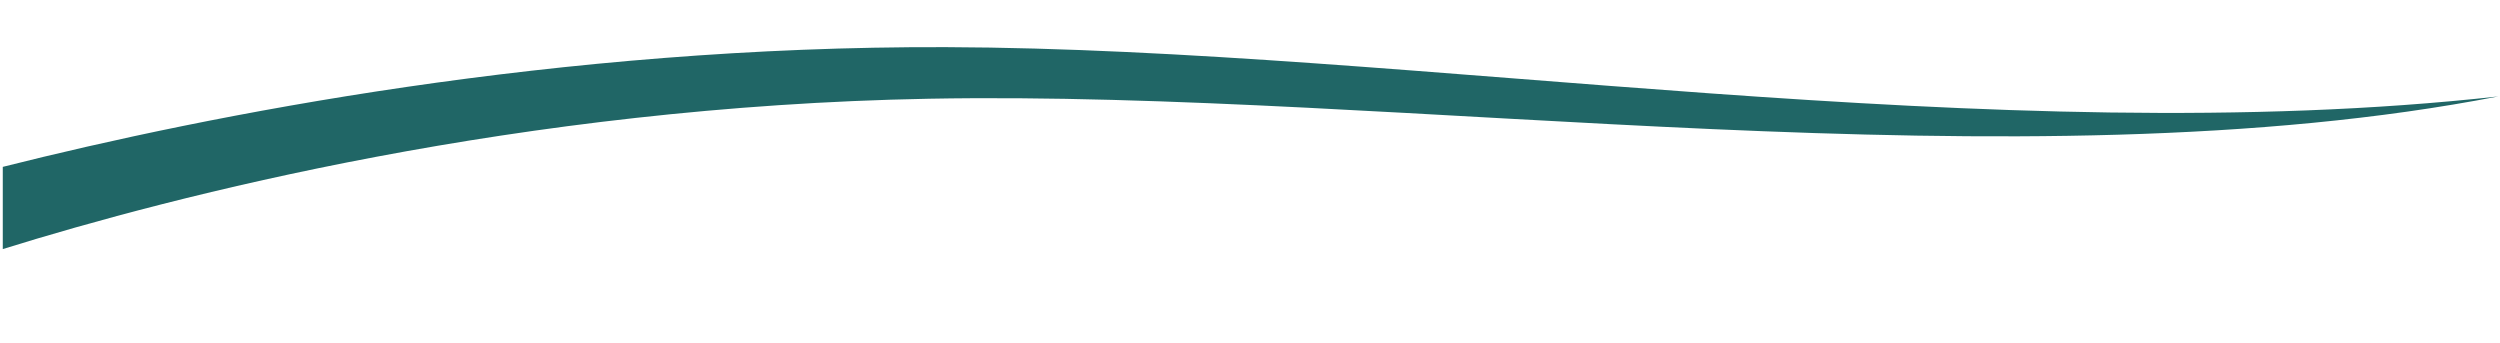
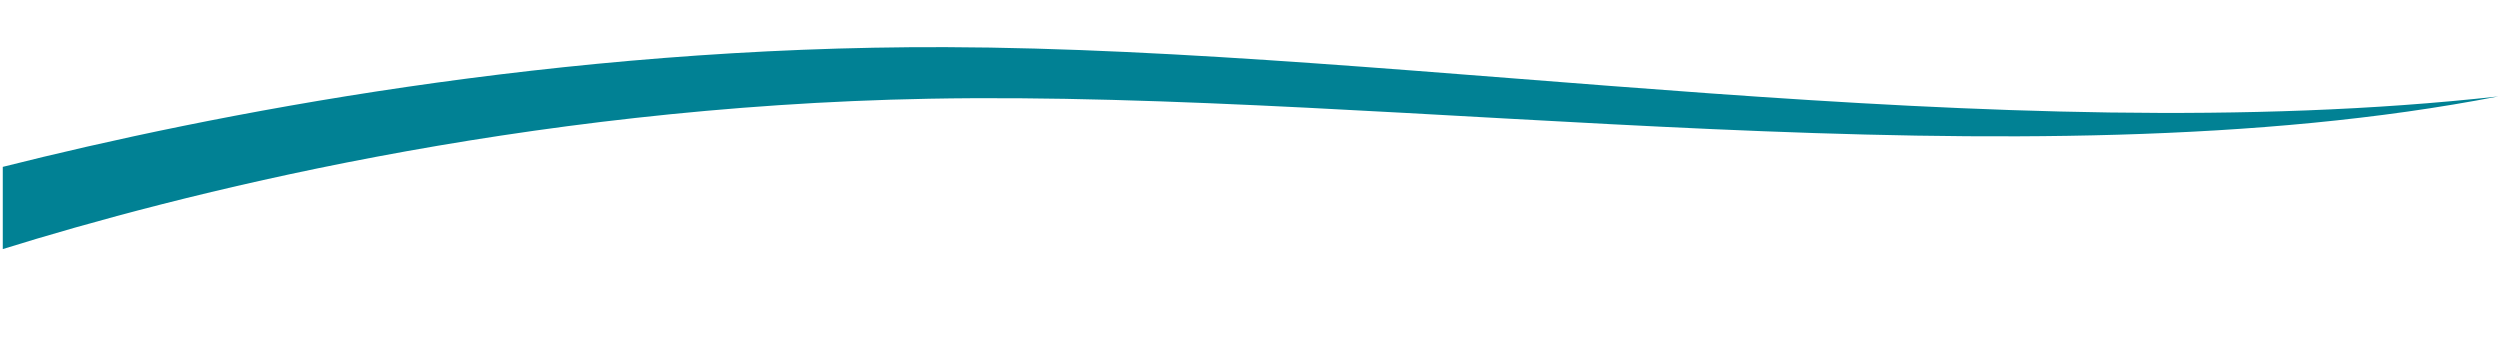
<svg xmlns="http://www.w3.org/2000/svg" width="1302.071" height="178.405" viewBox="0 0 1302.071 178.405" version="1.1" id="svg767">
  <defs id="defs754">
    <clipPath id="clip-path">
      <rect id="Retângulo_2920" data-name="Retângulo 2920" width="1289.827" height="289" x="0" y="0" style="fill:none" />
    </clipPath>
  </defs>
  <g id="Grupo_3667" data-name="Grupo 3667" transform="translate(6.863,-3609.097)">
    <g id="Grupo_3444" data-name="Grupo 3444" transform="translate(-14.569,3609.097)">
      <g id="Camada_2" data-name="Camada 2" transform="translate(7.706)" />
      <g id="Camada_2-2" data-name="Camada 2" transform="translate(0,24.545)">
        <g id="OBJECTS-2" data-name="OBJECTS" transform="matrix(1.021586,0,0,1,9.154267,0)" style="stroke-width:0.989">
-           <path id="Caminho_271" data-name="Caminho 271" d="m 480.772,0 c 238.667,0.817 535.409,54.748 791.5,25.666 C 1028.436,74.032 713.326,22.259 472.16,26.866 263.422,30.853 87.7,77.291 0,105.172 V 62.354 C 105.834,35.135 282.816,-0.631 480.772,0 Z" transform="translate(0,0.01)" style="fill:#206666;fill-rule:evenodd;stroke-width:0.989" />
+           <path id="Caminho_271" data-name="Caminho 271" d="m 480.772,0 c 238.667,0.817 535.409,54.748 791.5,25.666 C 1028.436,74.032 713.326,22.259 472.16,26.866 263.422,30.853 87.7,77.291 0,105.172 V 62.354 C 105.834,35.135 282.816,-0.631 480.772,0 Z" transform="translate(0,0.01)" style="fill:#018194;fill-rule:evenodd;stroke-width:0.989" />
        </g>
      </g>
    </g>
    <g id="Grupo_3445" data-name="Grupo 3445" transform="matrix(-0.985,-0.174,0.174,-0.985,1250.024,3941.274)" clip-path="url(#clip-path)" />
  </g>
  <path style="fill:none" d="M 0,0 H 1302.071 V 178.405 H 0.946 V 0 Z" id="path773" />
</svg>
